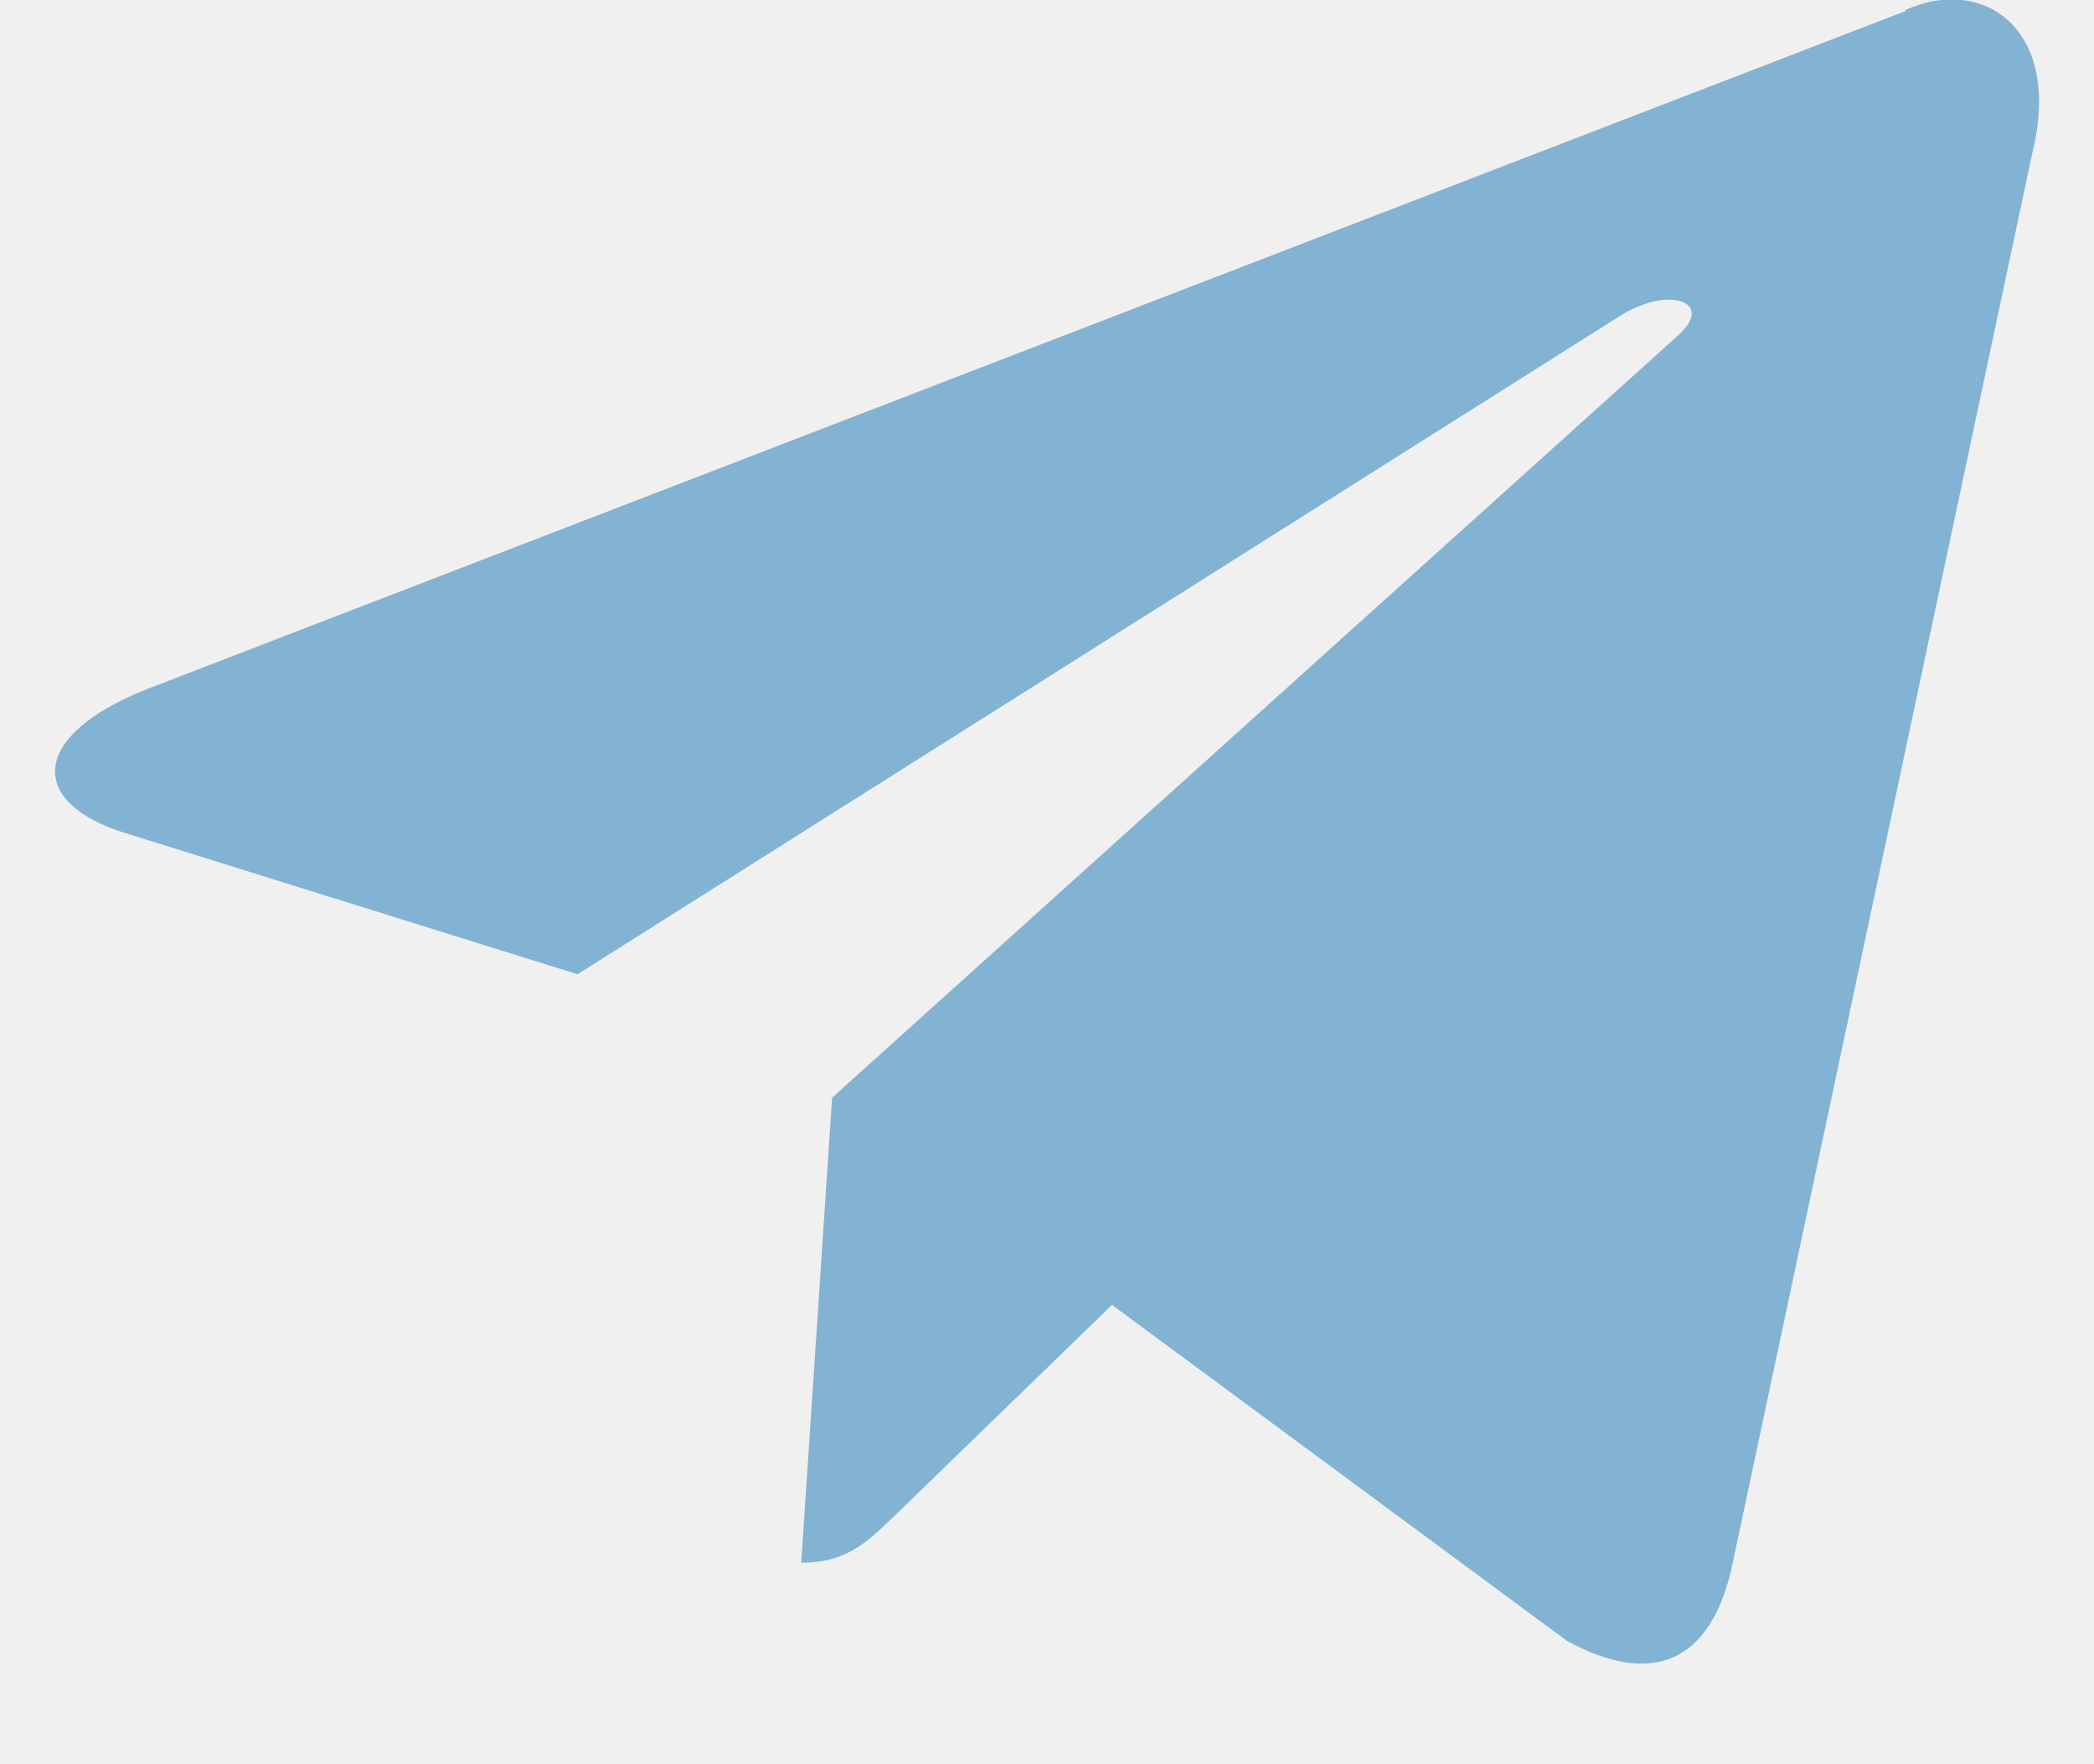
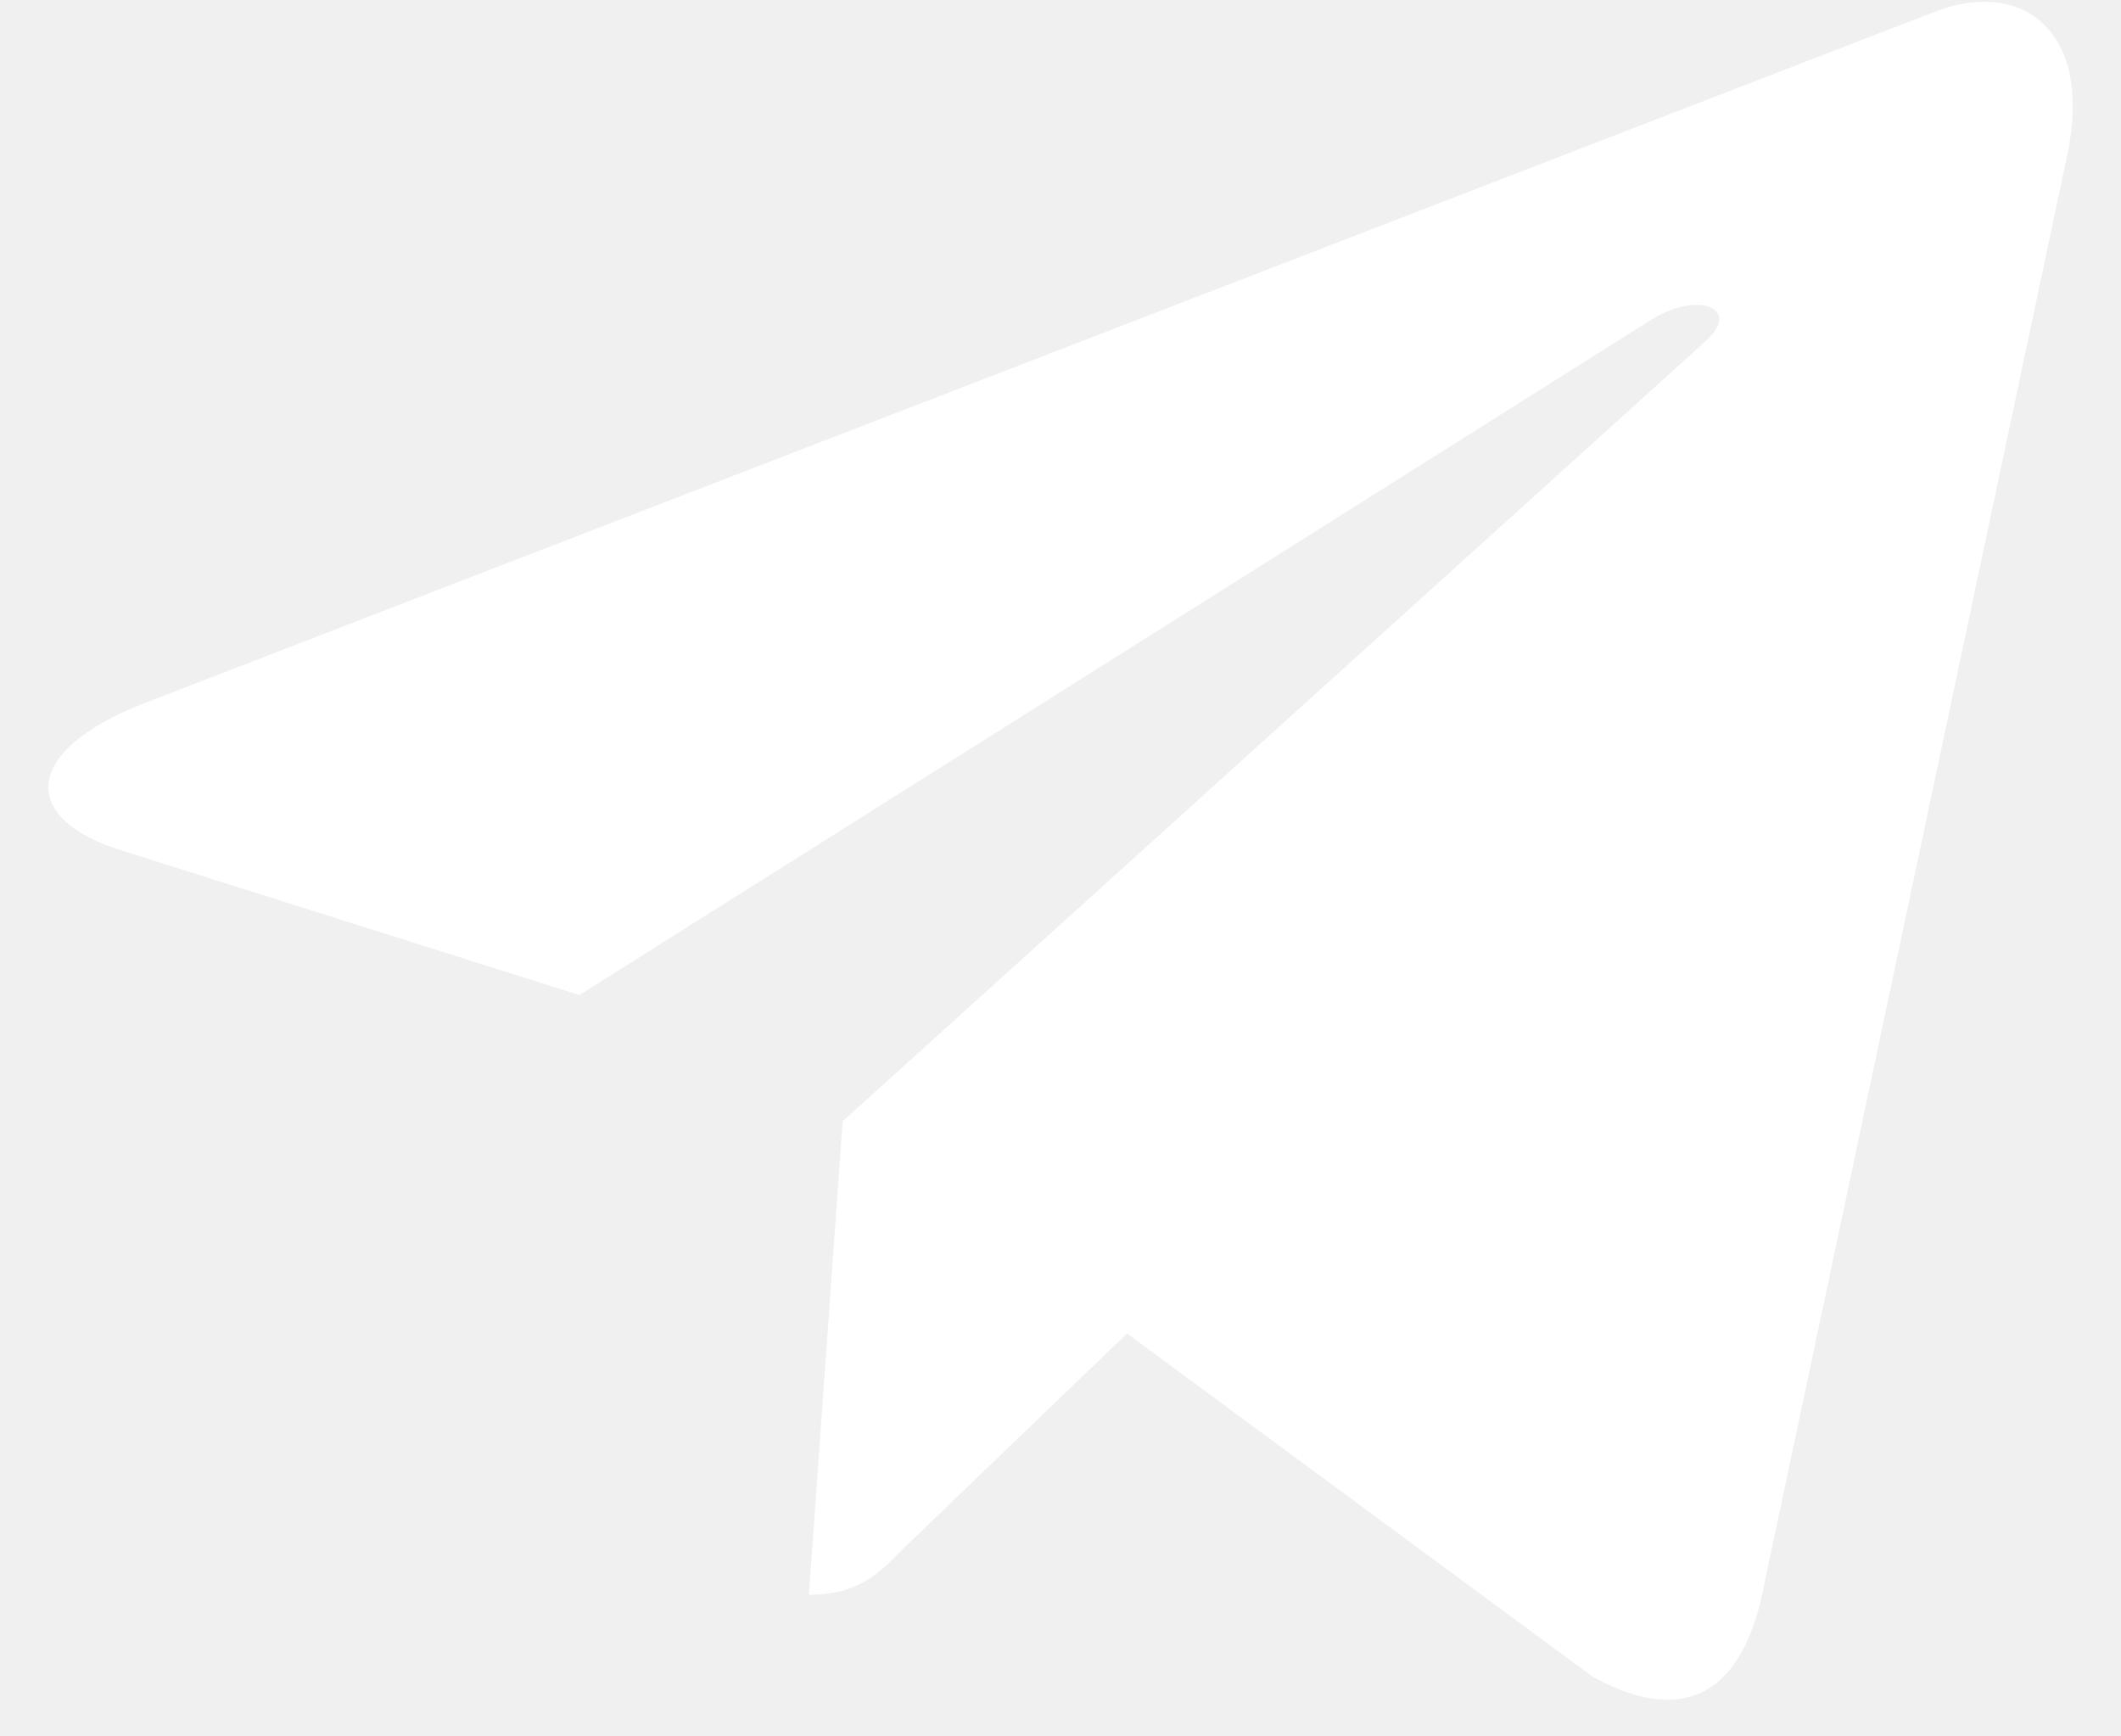
- <svg xmlns="http://www.w3.org/2000/svg" width="19" height="16" viewBox="0 0 19 16" fill="none">
-   <path d="M17.29.1 1.34 6.25c-1.09.43-1.08 1.04-.2 1.31l4.1 1.28 9.47-5.98c.44-.27.85-.12.52.18L7.55 9.96l-.28 4.22c.41 0 .6-.19.83-.41l1.99-1.93 4.13 3.05c.77.42 1.31.2 1.5-.7l2.72-12.8C18.72.27 18-.23 17.29.09Z" fill="#83B3D3" />
+ <svg xmlns="http://www.w3.org/2000/svg" width="22" height="18" viewBox="0 0 22 18" fill="none">
+   <path d="m21.44 1.62-3.17 14.95c-.24 1.05-.86 1.31-1.75.82l-4.83-3.56-2.33 2.24c-.25.26-.47.47-.97.47l.35-4.91 8.95-8.09c.39-.35-.09-.54-.6-.2L6.01 10.32 1.26 8.82C.22 8.5.21 7.8 1.48 7.3L20.1.11c.87-.32 1.62.2 1.34 1.51Z" fill="#fff" />
</svg>
